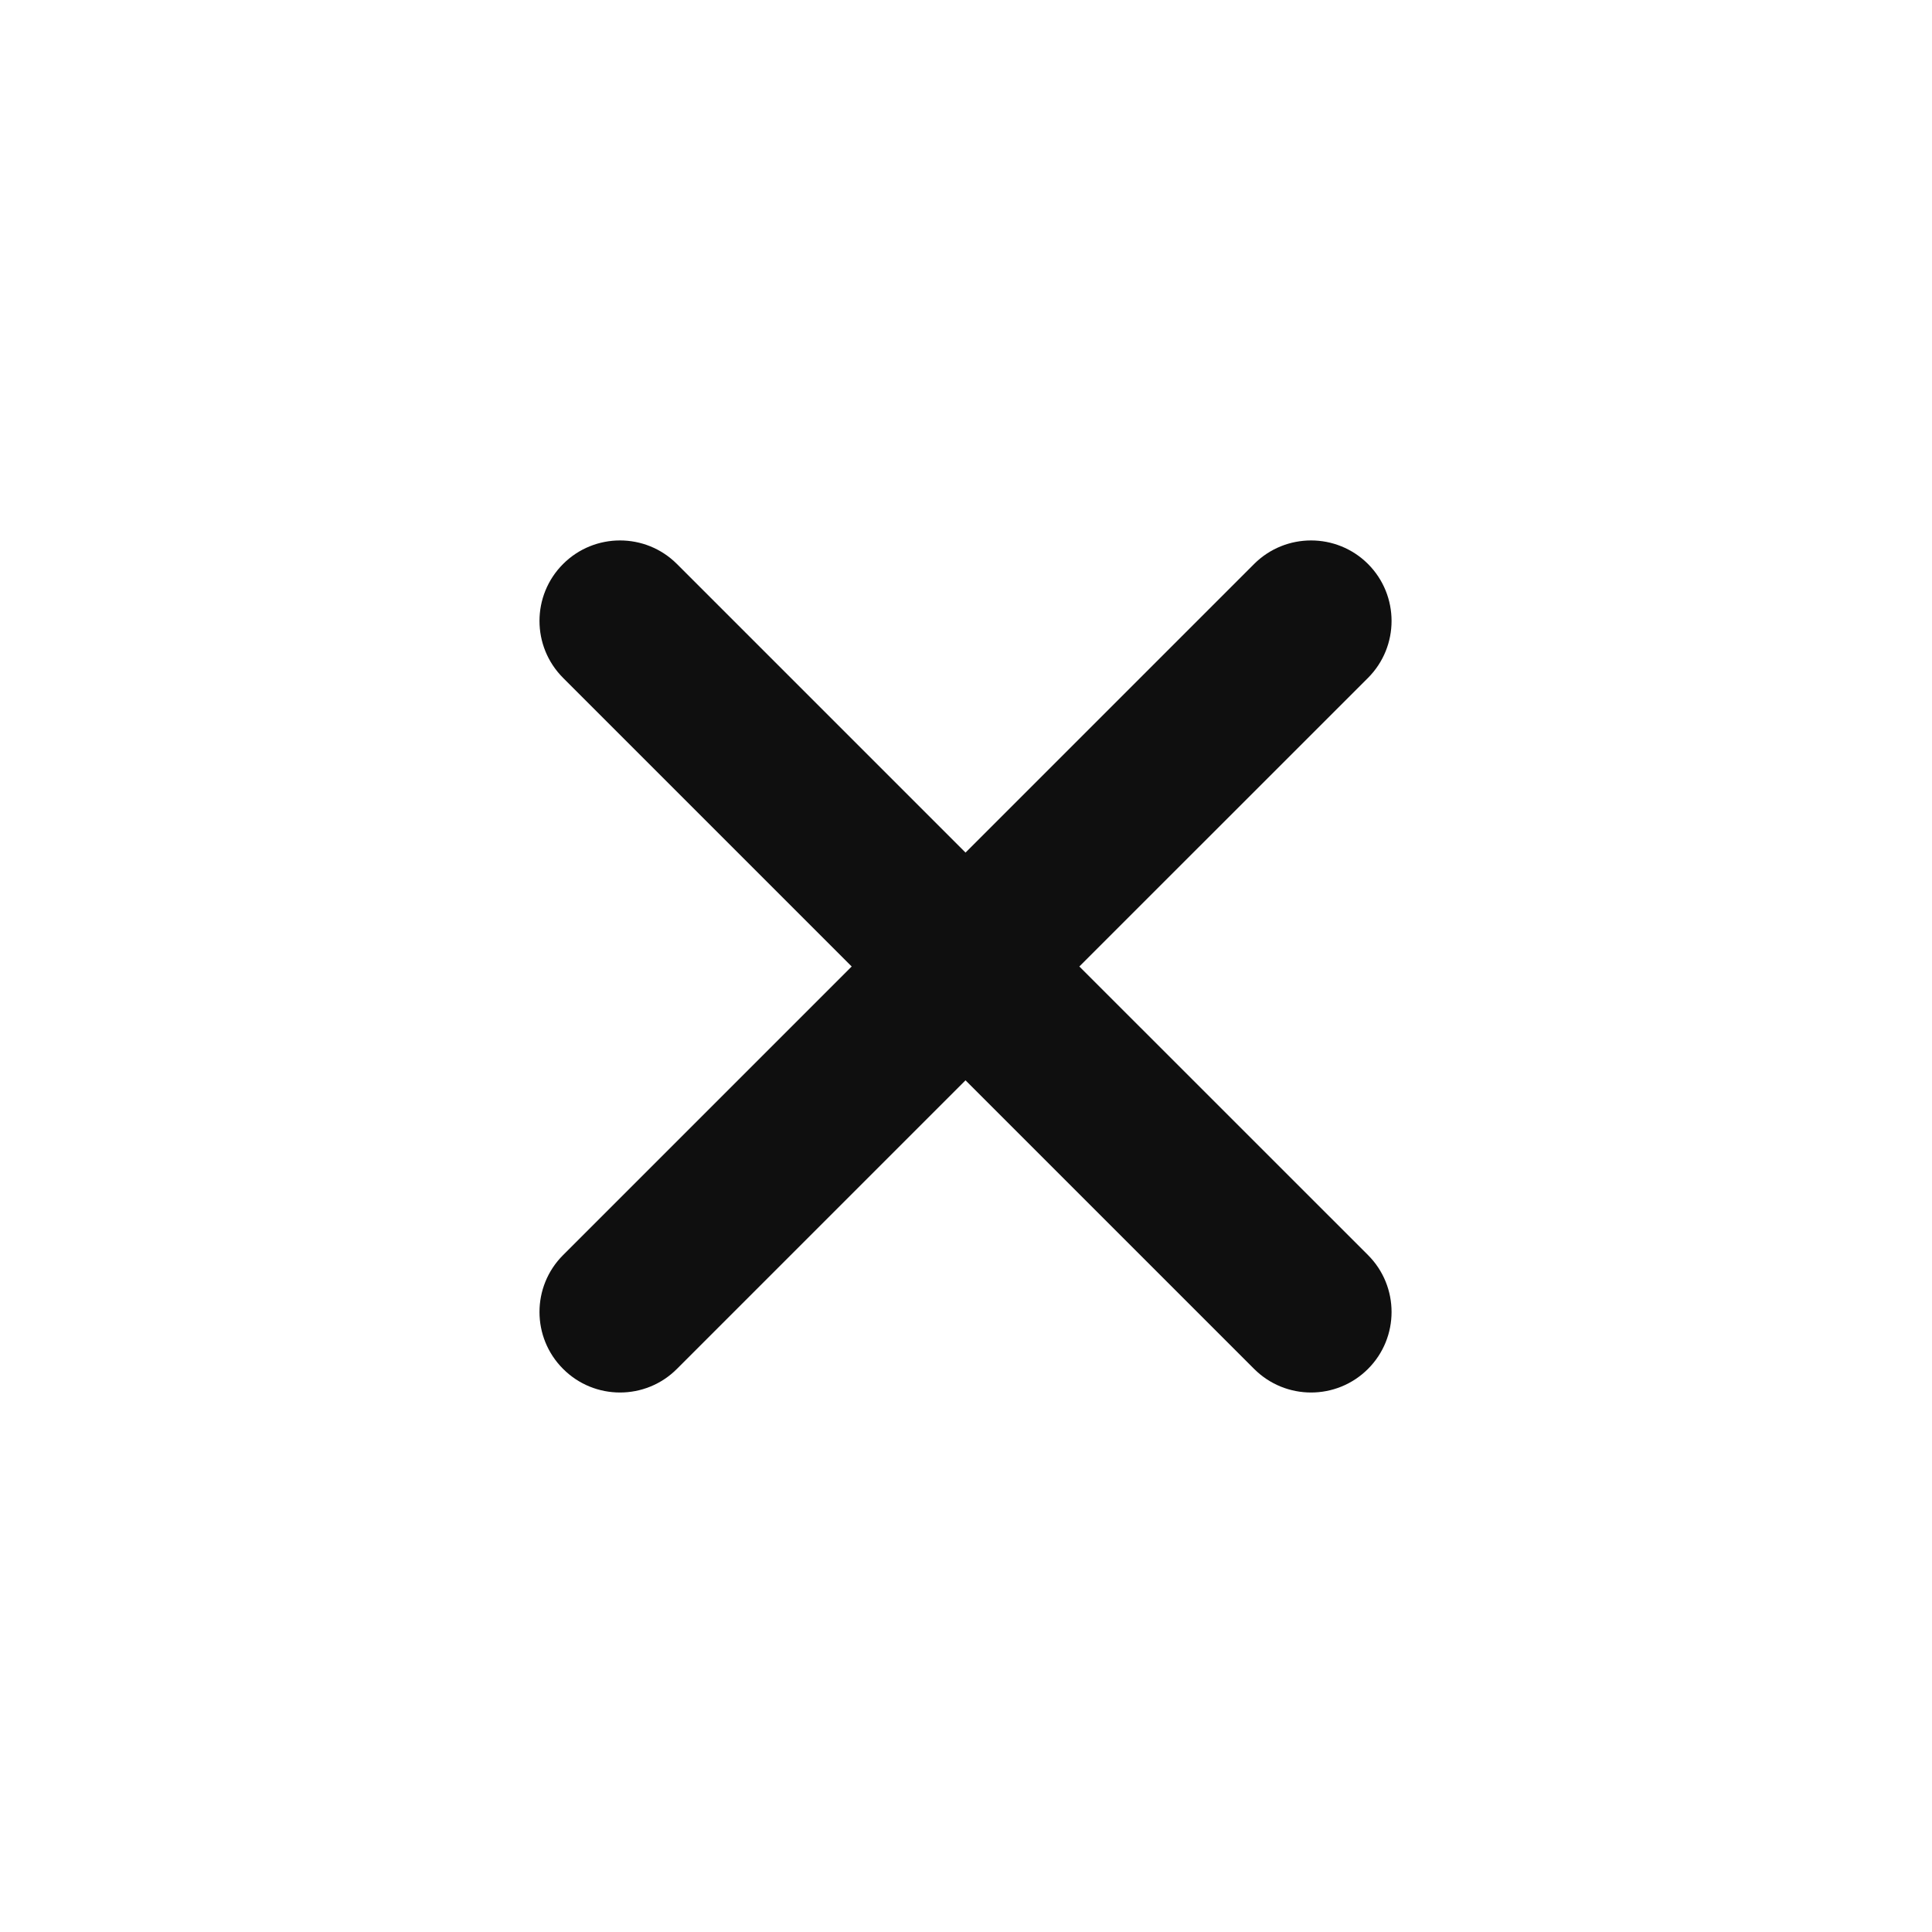
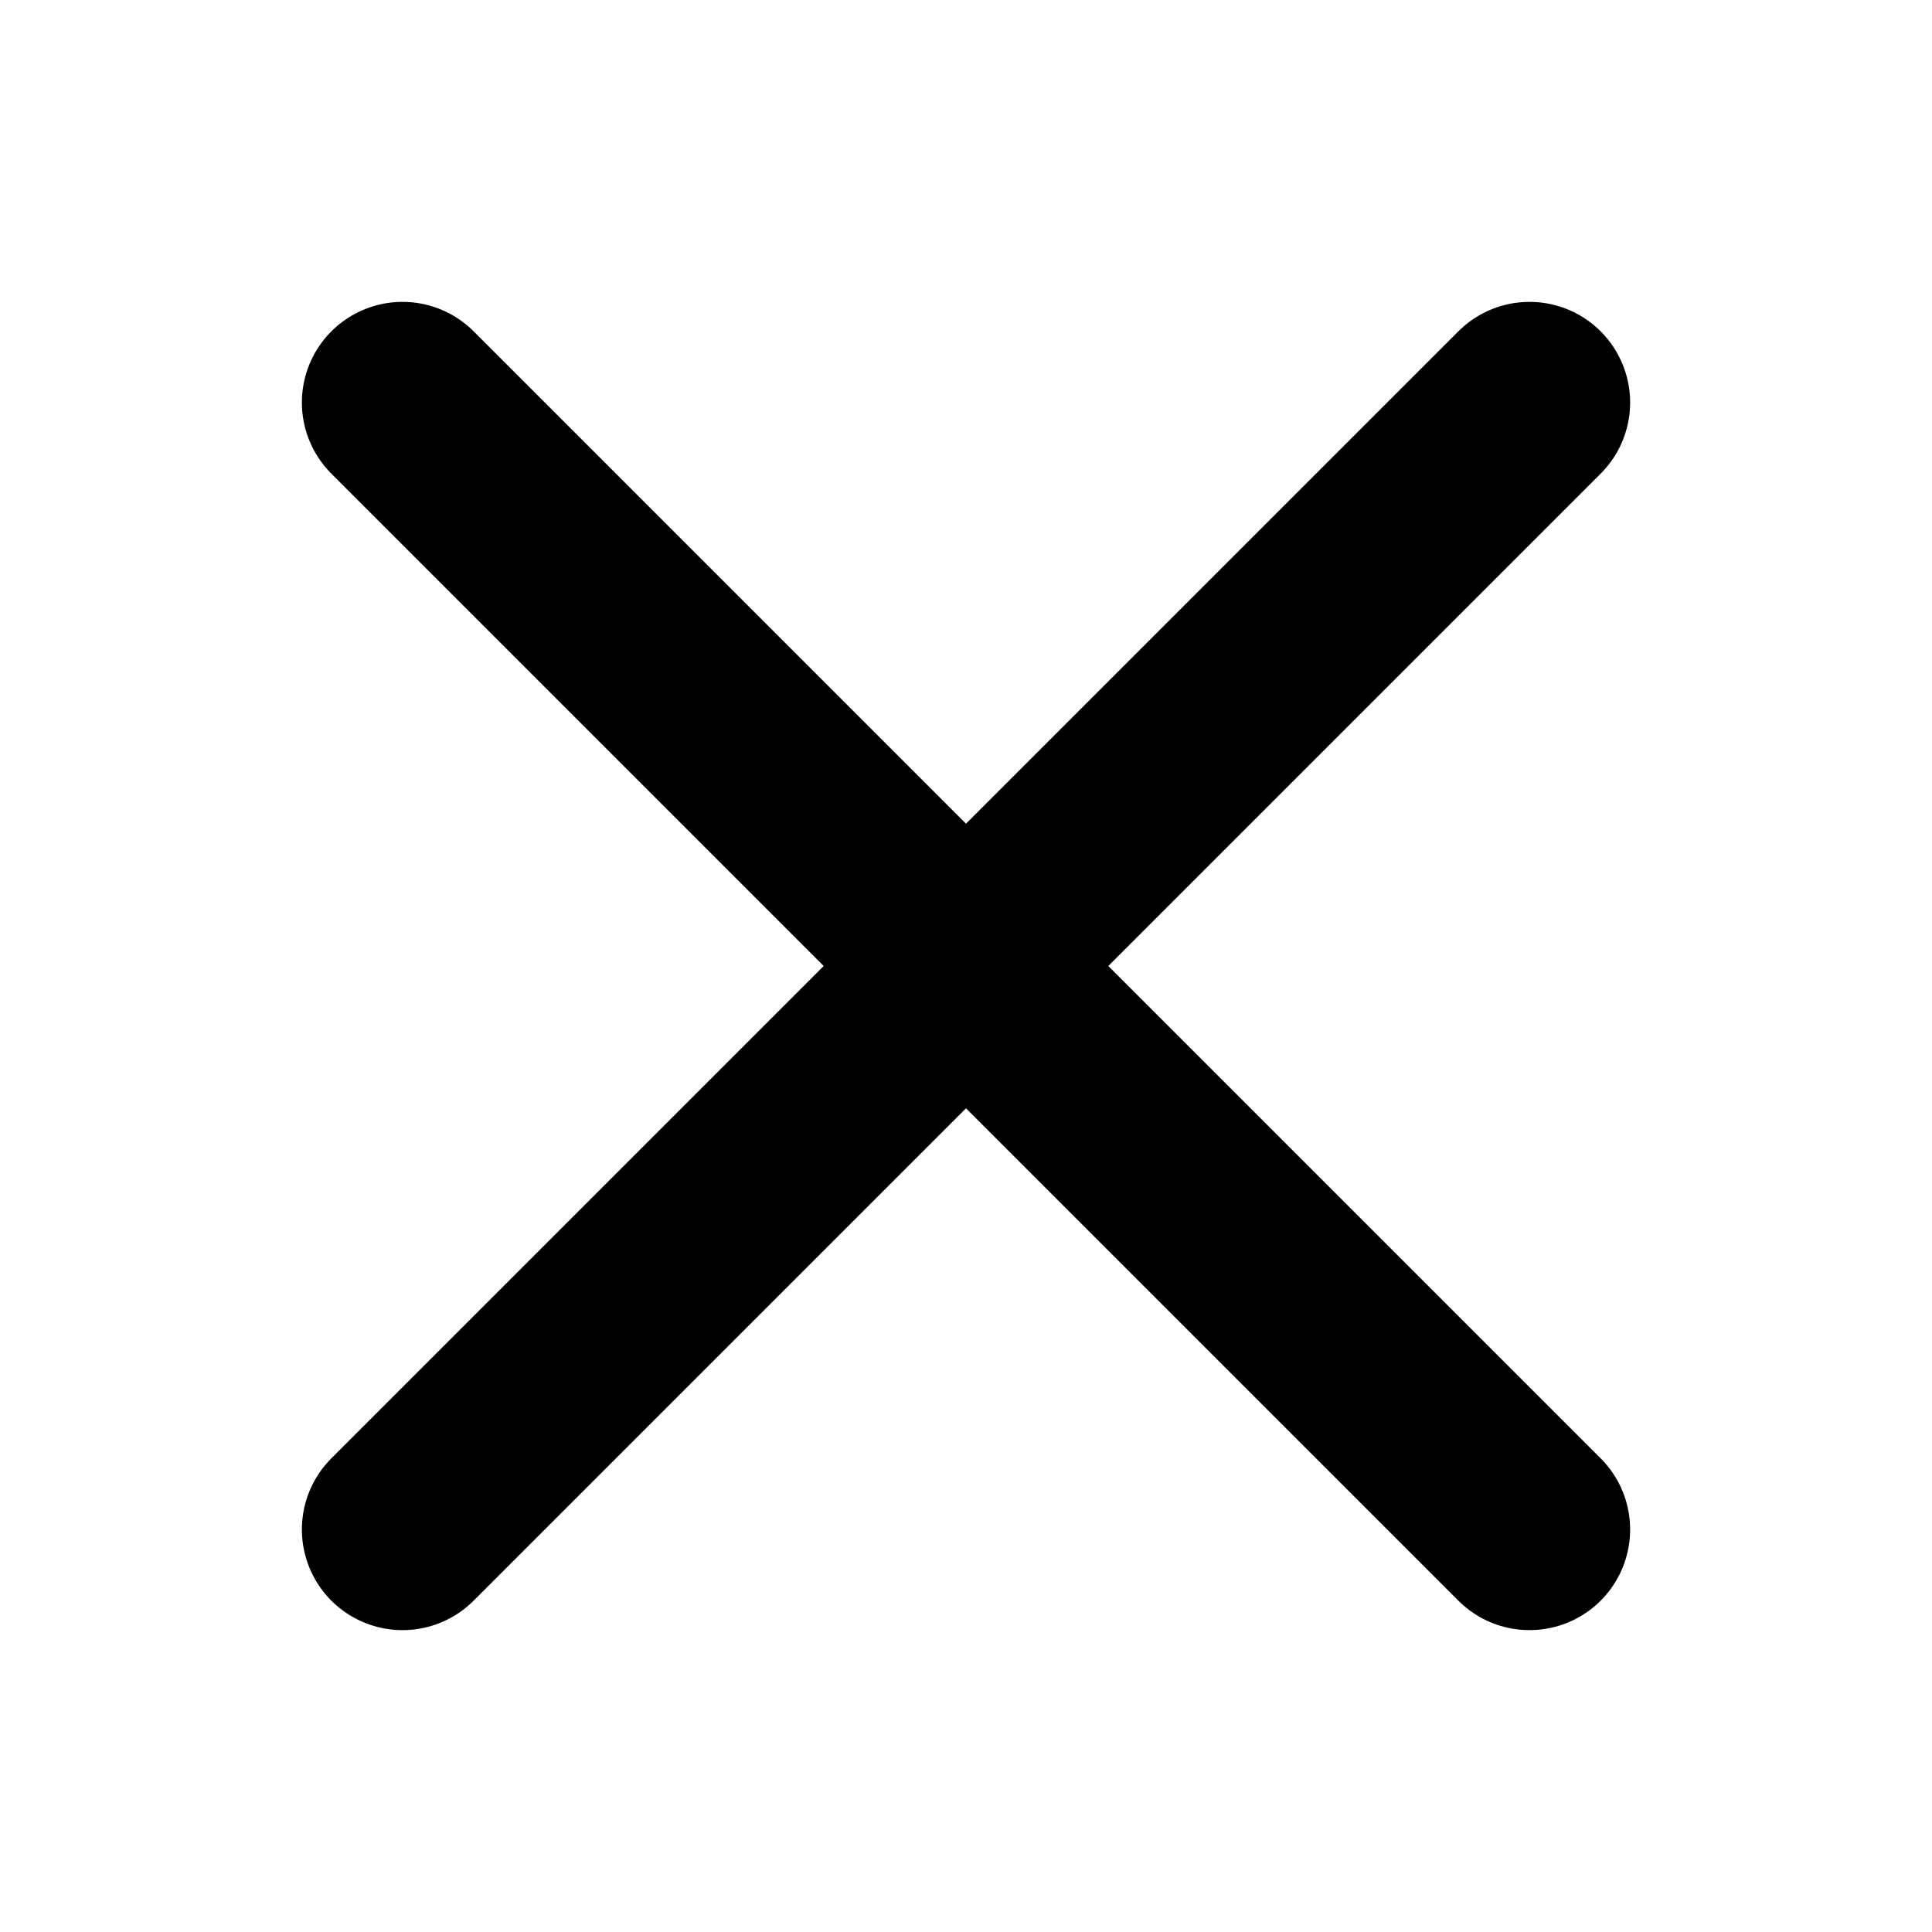
<svg xmlns="http://www.w3.org/2000/svg" width="800px" height="800px" viewBox="0 0 24 24" fill="none">
-   <path d="M6.995 7.006C6.604 7.397 6.604 8.03 6.995 8.421L10.58 12.006L6.995 15.591C6.604 15.981 6.604 16.615 6.995 17.005C7.385 17.396 8.019 17.396 8.409 17.005L11.994 13.42L15.579 17.005C15.97 17.396 16.603 17.396 16.994 17.005C17.384 16.615 17.384 15.981 16.994 15.591L13.408 12.006L16.994 8.421C17.384 8.03 17.384 7.397 16.994 7.006C16.603 6.616 15.97 6.616 15.579 7.006L11.994 10.591L8.409 7.006C8.019 6.616 7.385 6.616 6.995 7.006Z" fill="#0F0F0F" />
+   <g id="SVGRepo_bgCarrier" stroke-width="0" />
+   <g id="SVGRepo_tracerCarrier" stroke-linecap="round" stroke-linejoin="round" />
+   <g id="SVGRepo_iconCarrier">
+     <path d="M19 5L5 19M5 5L19 19" stroke="#000000" stroke-width="2.5" stroke-linecap="round" stroke-linejoin="round" />
+   </g>
</svg>
